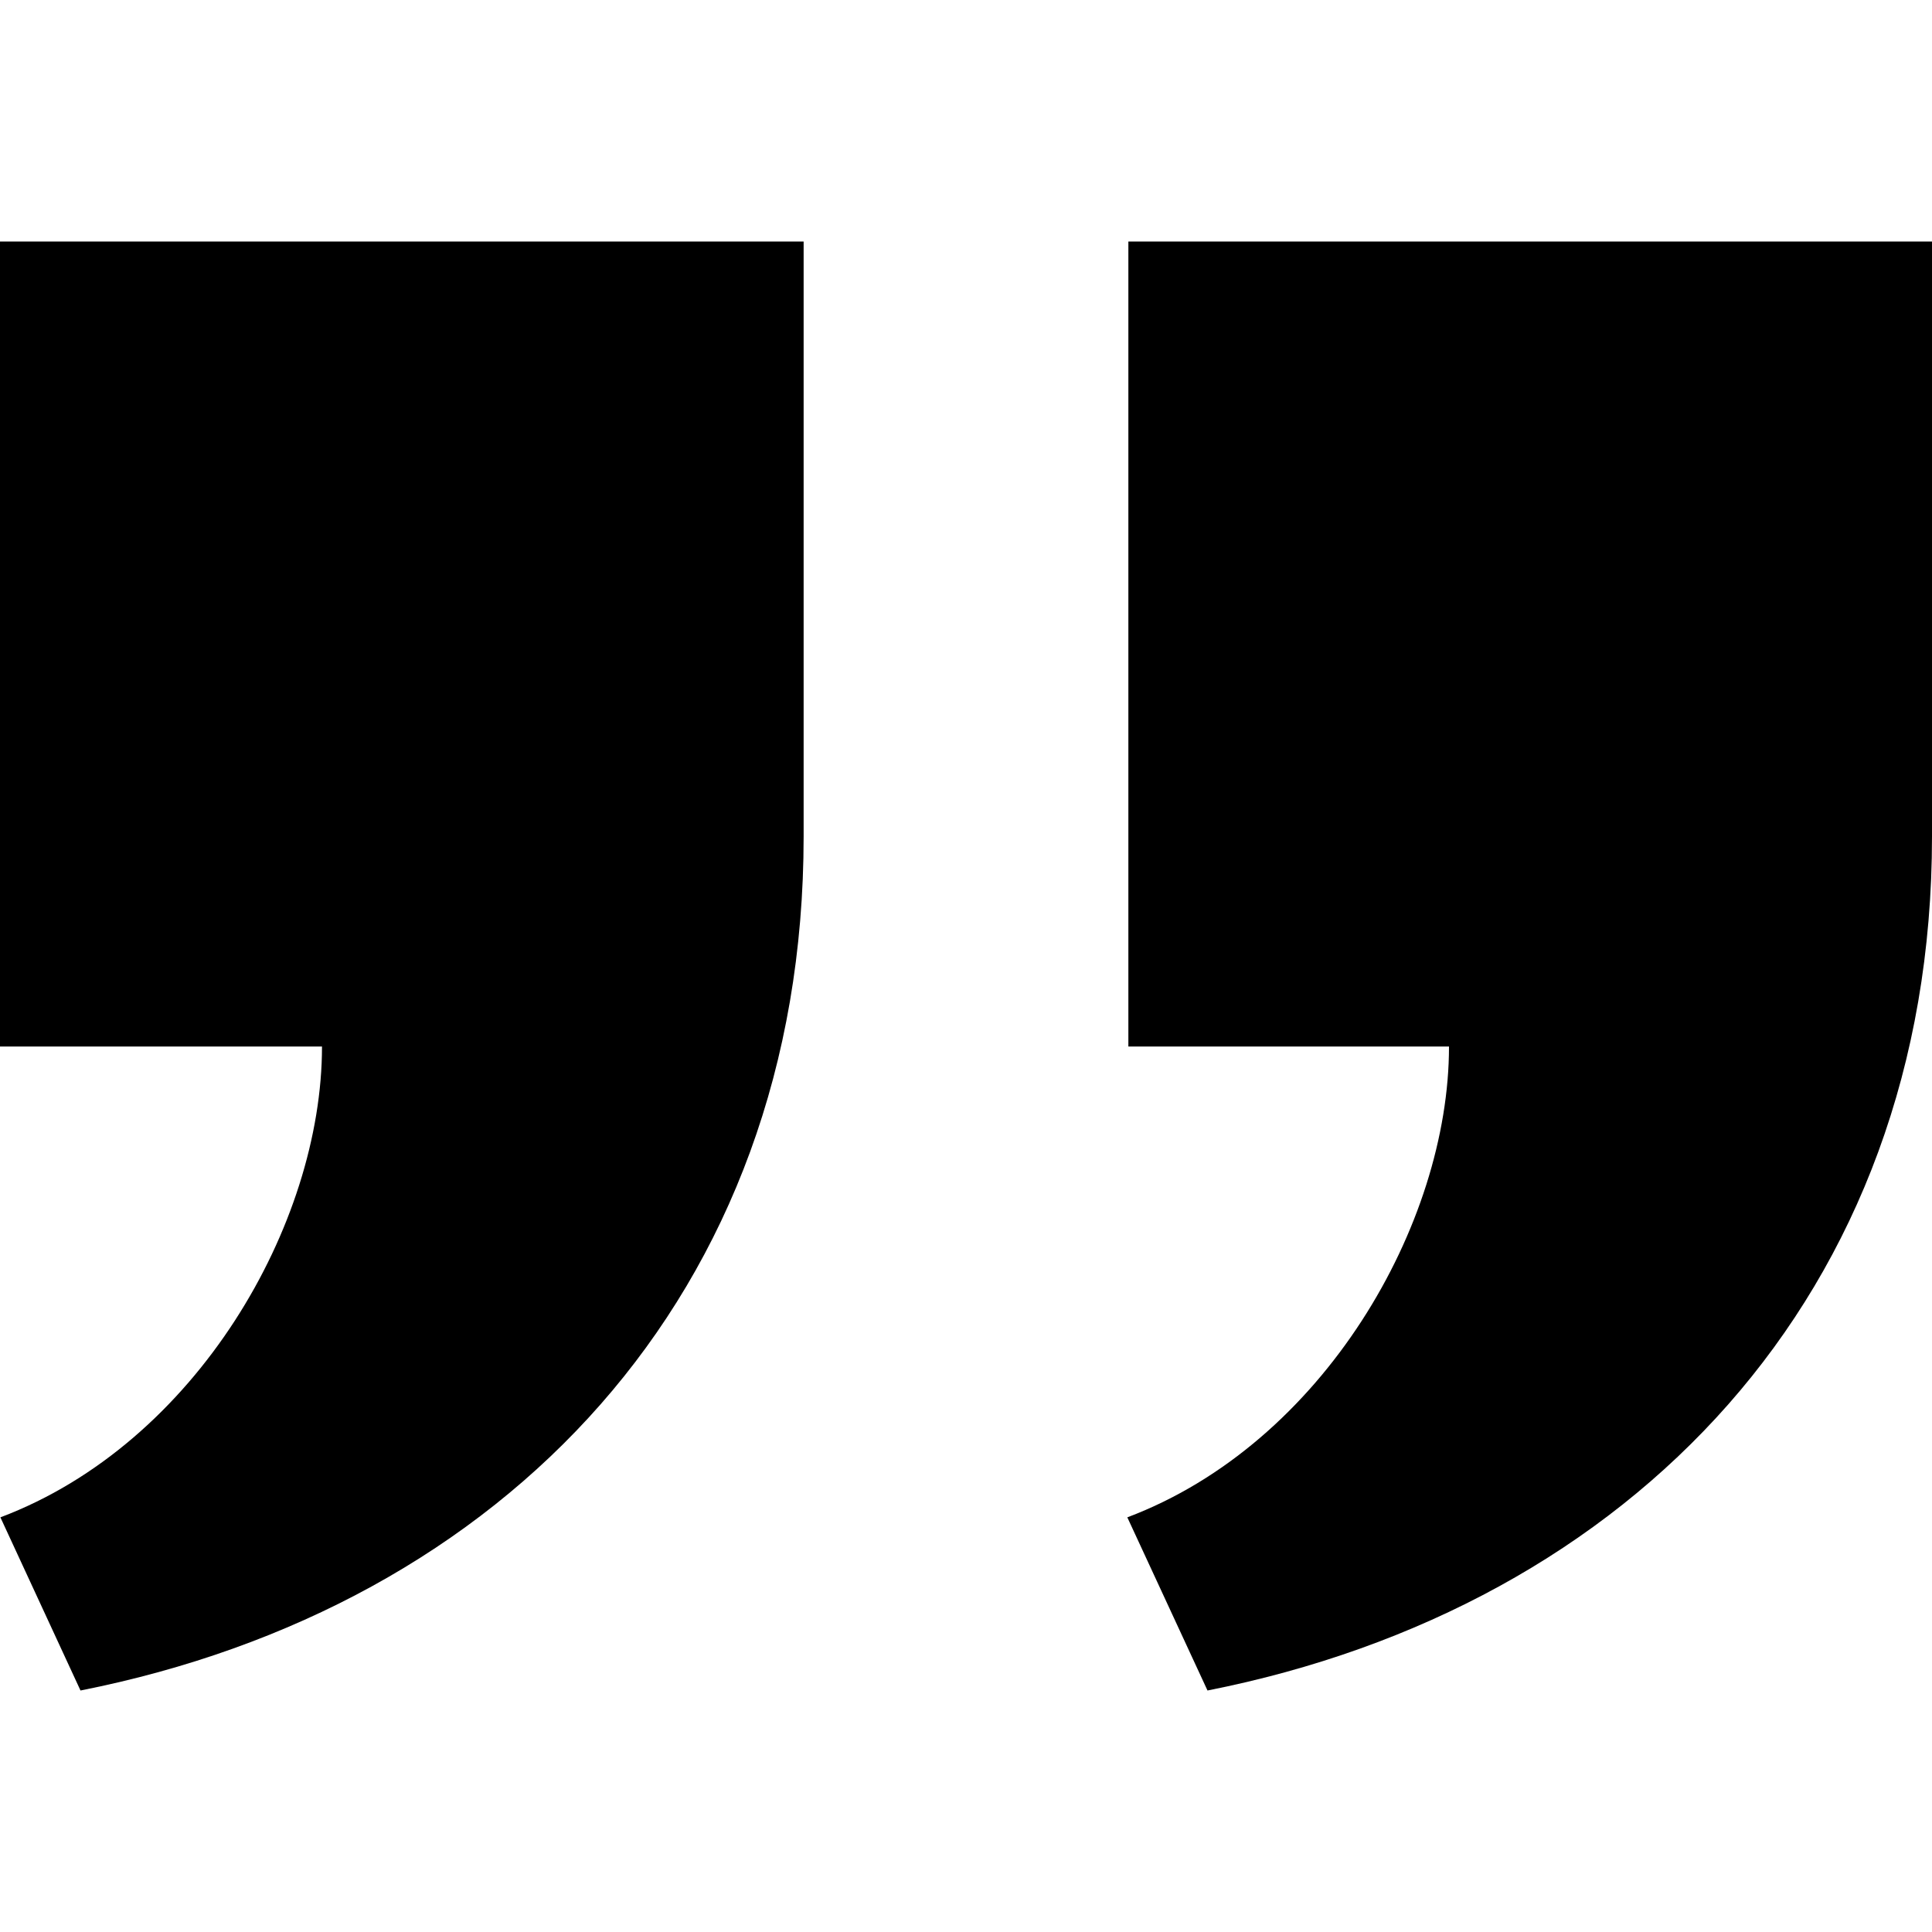
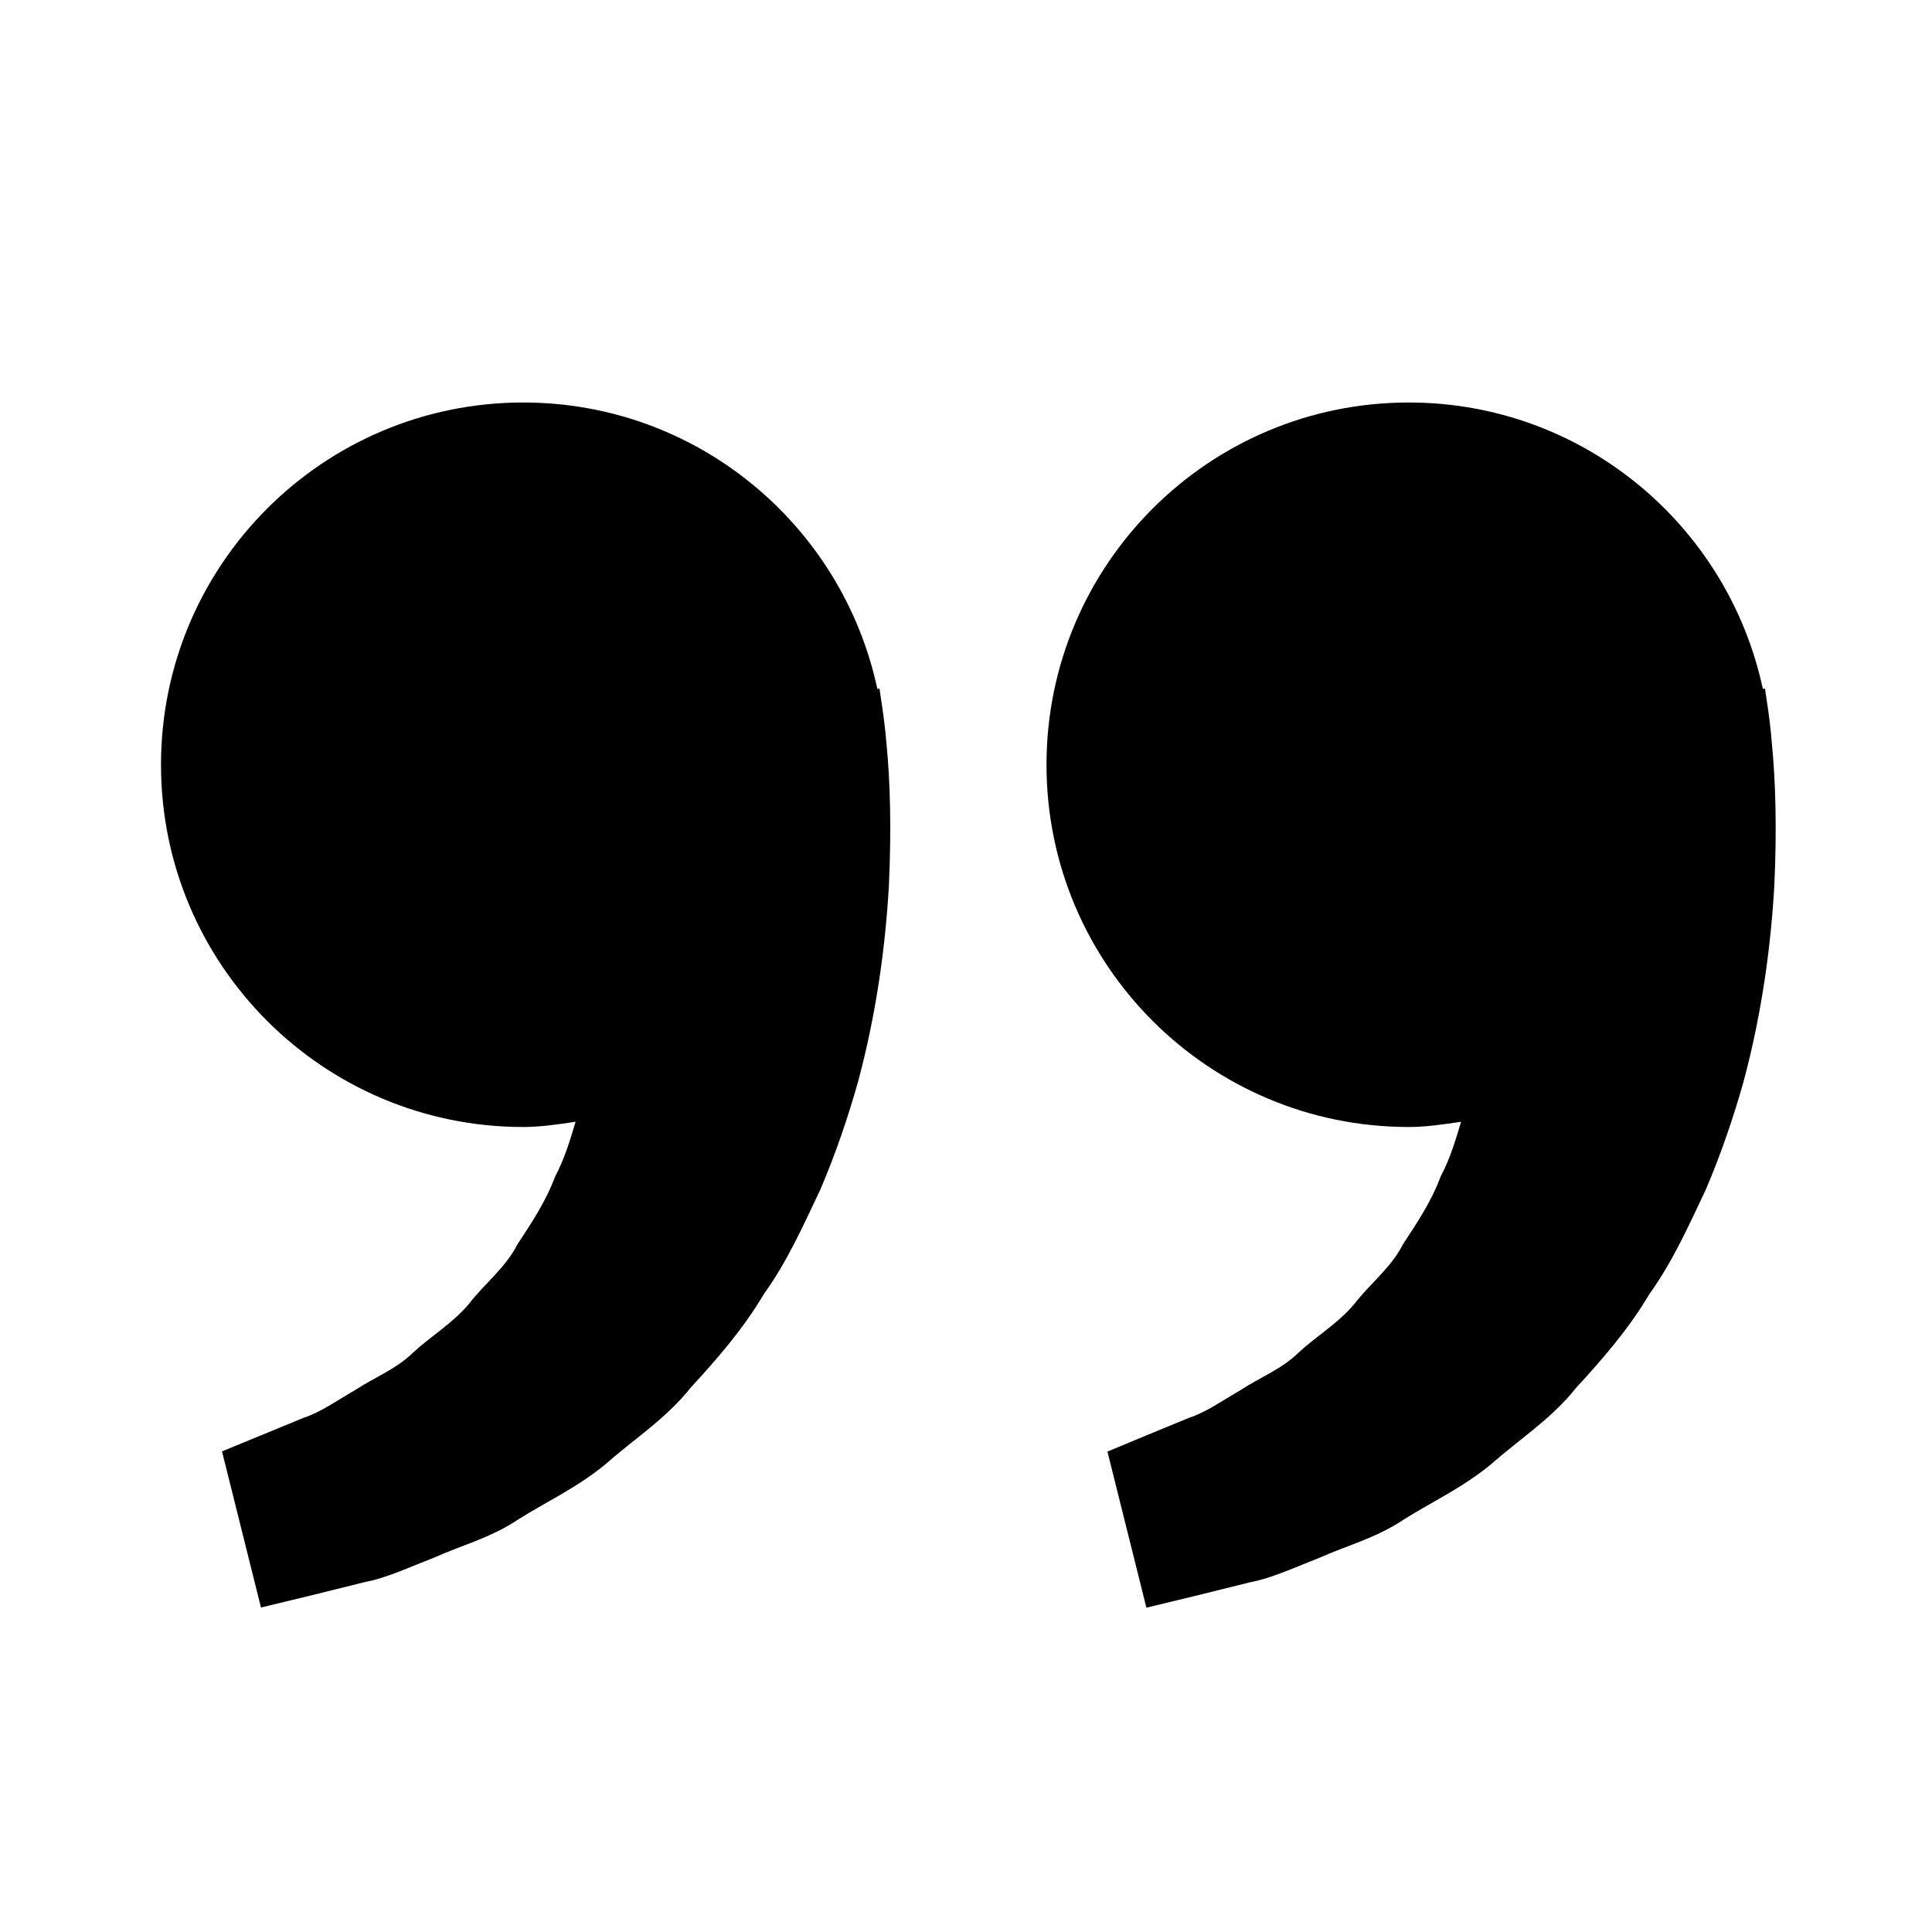
<svg xmlns="http://www.w3.org/2000/svg" width="24" height="24" viewBox="0 0 24 24">
-   <path d="M9.983 3v7.391c0 5.704-3.731 9.57-8.983 10.609l-.995-2.151c2.432-.917 3.995-3.638 3.995-5.849h-4v-10h9.983zm14.017 0v7.391c0 5.704-3.748 9.571-9 10.609l-.996-2.151c2.433-.917 3.996-3.638 3.996-5.849h-3.983v-10h9.983z" />
+   <path d="M21.95 8.721c-.017-.109-.025-.168-.025-.168l-.026.006C21.465 6.526 19.662 5 17.5 5 15.015 5 13 7.015 13 9.5s2.015 4.5 4.5 4.5c.223 0 .437-.034.65-.065-.069.232-.14.468-.254.68-.114.308-.292.575-.469.844-.148.291-.409.488-.601.737-.201.242-.475.403-.692.604-.213.21-.492.315-.714.463-.232.133-.434.28-.65.35-.208.086-.39.16-.539.222-.302.125-.474.197-.474.197l.484 1.939c0 0 .218-.052.597-.144.191-.048.424-.104.689-.171.271-.05.56-.187.882-.312.317-.143.686-.238 1.028-.467.344-.218.741-.4 1.091-.692.339-.301.748-.562 1.05-.944.33-.358.656-.734.909-1.162.293-.408.492-.856.702-1.299.19-.443.343-.896.468-1.336.237-.882.343-1.72.384-2.437.034-.718.014-1.315-.028-1.747C21.998 9.056 21.971 8.857 21.95 8.721zM10.95 8.721c-.017-.109-.025-.168-.025-.168l-.026.006C10.465 6.526 8.662 5 6.5 5 4.015 5 2 7.015 2 9.5S4.015 14 6.5 14c.223 0 .437-.034.65-.065-.069.232-.14.468-.254.68-.114.308-.292.575-.469.844-.148.291-.409.488-.601.737-.201.242-.475.403-.692.604-.213.21-.492.315-.714.463-.232.133-.434.28-.65.35-.208.086-.39.16-.539.222C2.93 17.958 2.758 18.03 2.758 18.03l.484 1.939c0 0 .218-.052.597-.144.191-.048.424-.104.689-.171.271-.05.56-.187.882-.312.317-.143.686-.238 1.028-.467.344-.218.741-.4 1.091-.692.339-.301.748-.562 1.05-.944.33-.358.656-.734.909-1.162.293-.408.492-.856.702-1.299.19-.443.343-.896.468-1.336.237-.882.343-1.72.384-2.437.034-.718.014-1.315-.028-1.747C10.998 9.056 10.971 8.857 10.95 8.721z" />
</svg>
